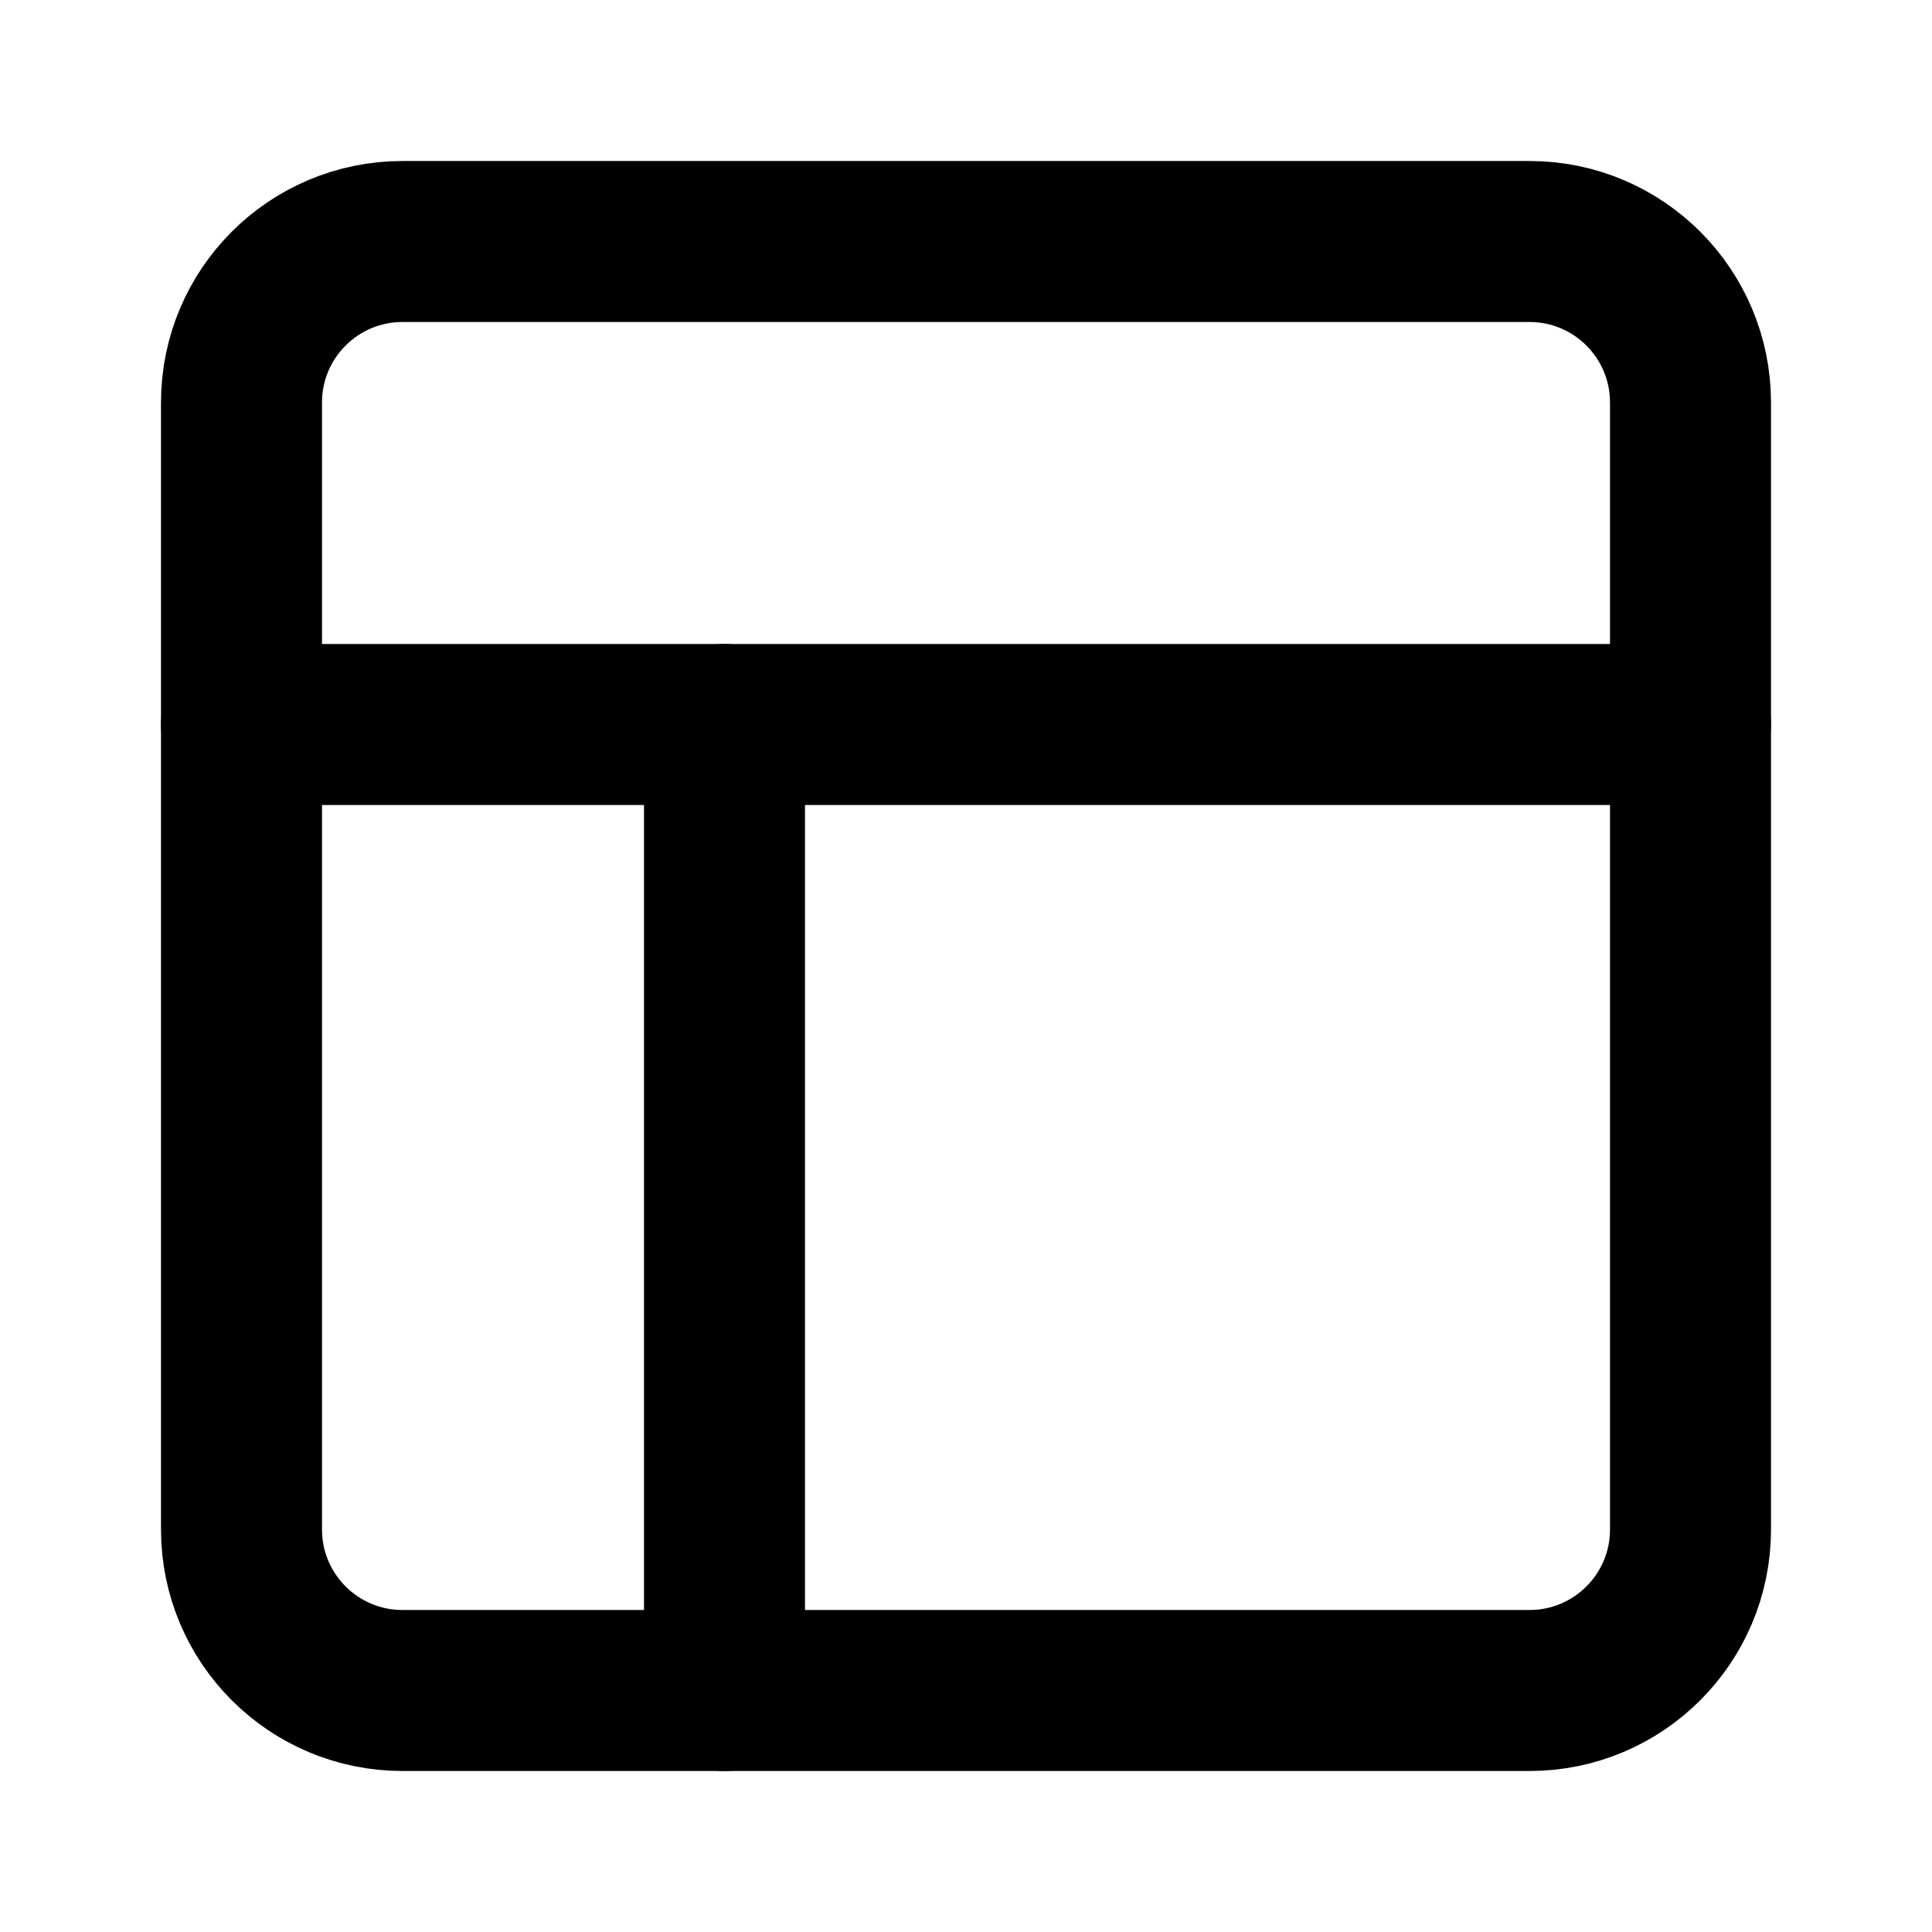
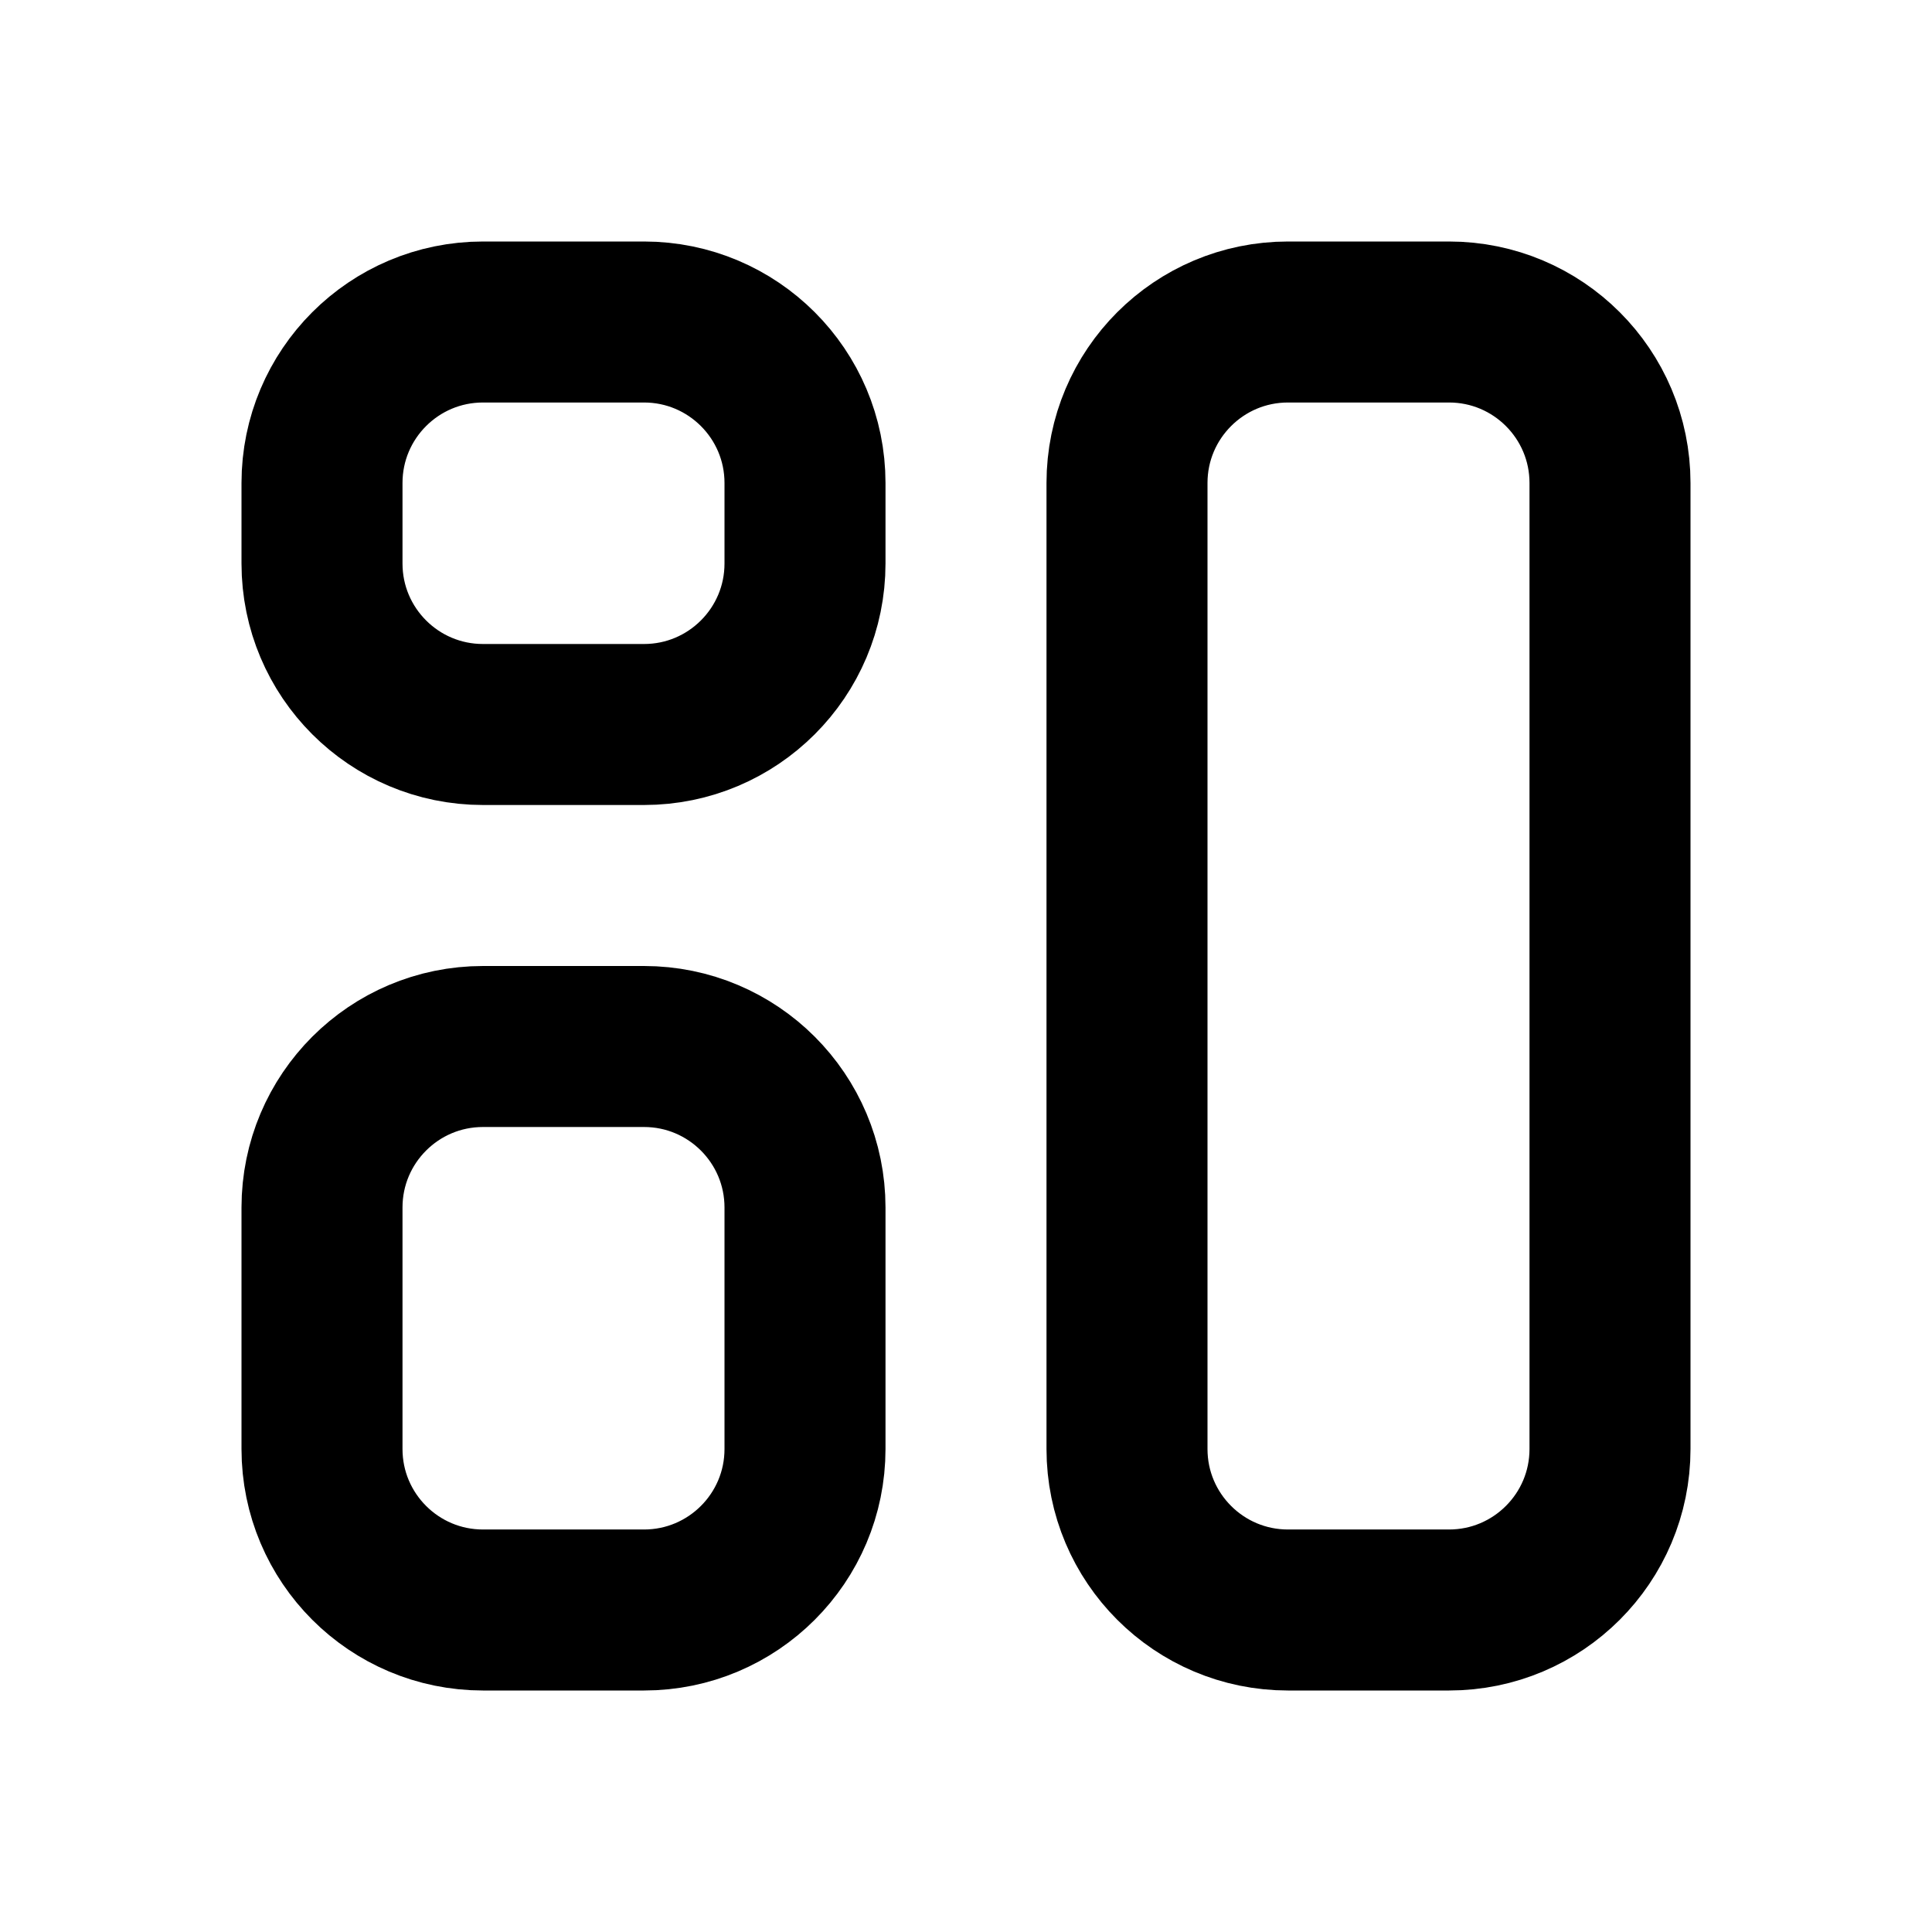
- <svg xmlns="http://www.w3.org/2000/svg" viewBox="0 0 24 24" fill="none" stroke="currentColor" stroke-width="2" stroke-linecap="round" stroke-linejoin="round">
-   <rect width="18" height="18" x="3" y="3" rx="2" />
-   <path d="M3 9h18" />
-   <path d="M9 21V9" />
+ <svg xmlns="http://www.w3.org/2000/svg" width="24" height="24" viewBox="0 0 24 24" fill="none" stroke="currentColor" stroke-width="2" stroke-linecap="round" stroke-linejoin="round">
+   <path stroke="none" d="M0 0h24v24H0z" fill="none" />
+   <path d="M4 6a2 2 0 0 1 2 -2h2a2 2 0 0 1 2 2v1a2 2 0 0 1 -2 2h-2a2 2 0 0 1 -2 -2l0 -1" />
+   <path d="M4 15a2 2 0 0 1 2 -2h2a2 2 0 0 1 2 2v3a2 2 0 0 1 -2 2h-2a2 2 0 0 1 -2 -2l0 -3" />
+   <path d="M14 6a2 2 0 0 1 2 -2h2a2 2 0 0 1 2 2v12a2 2 0 0 1 -2 2h-2a2 2 0 0 1 -2 -2l0 -12" />
</svg>
